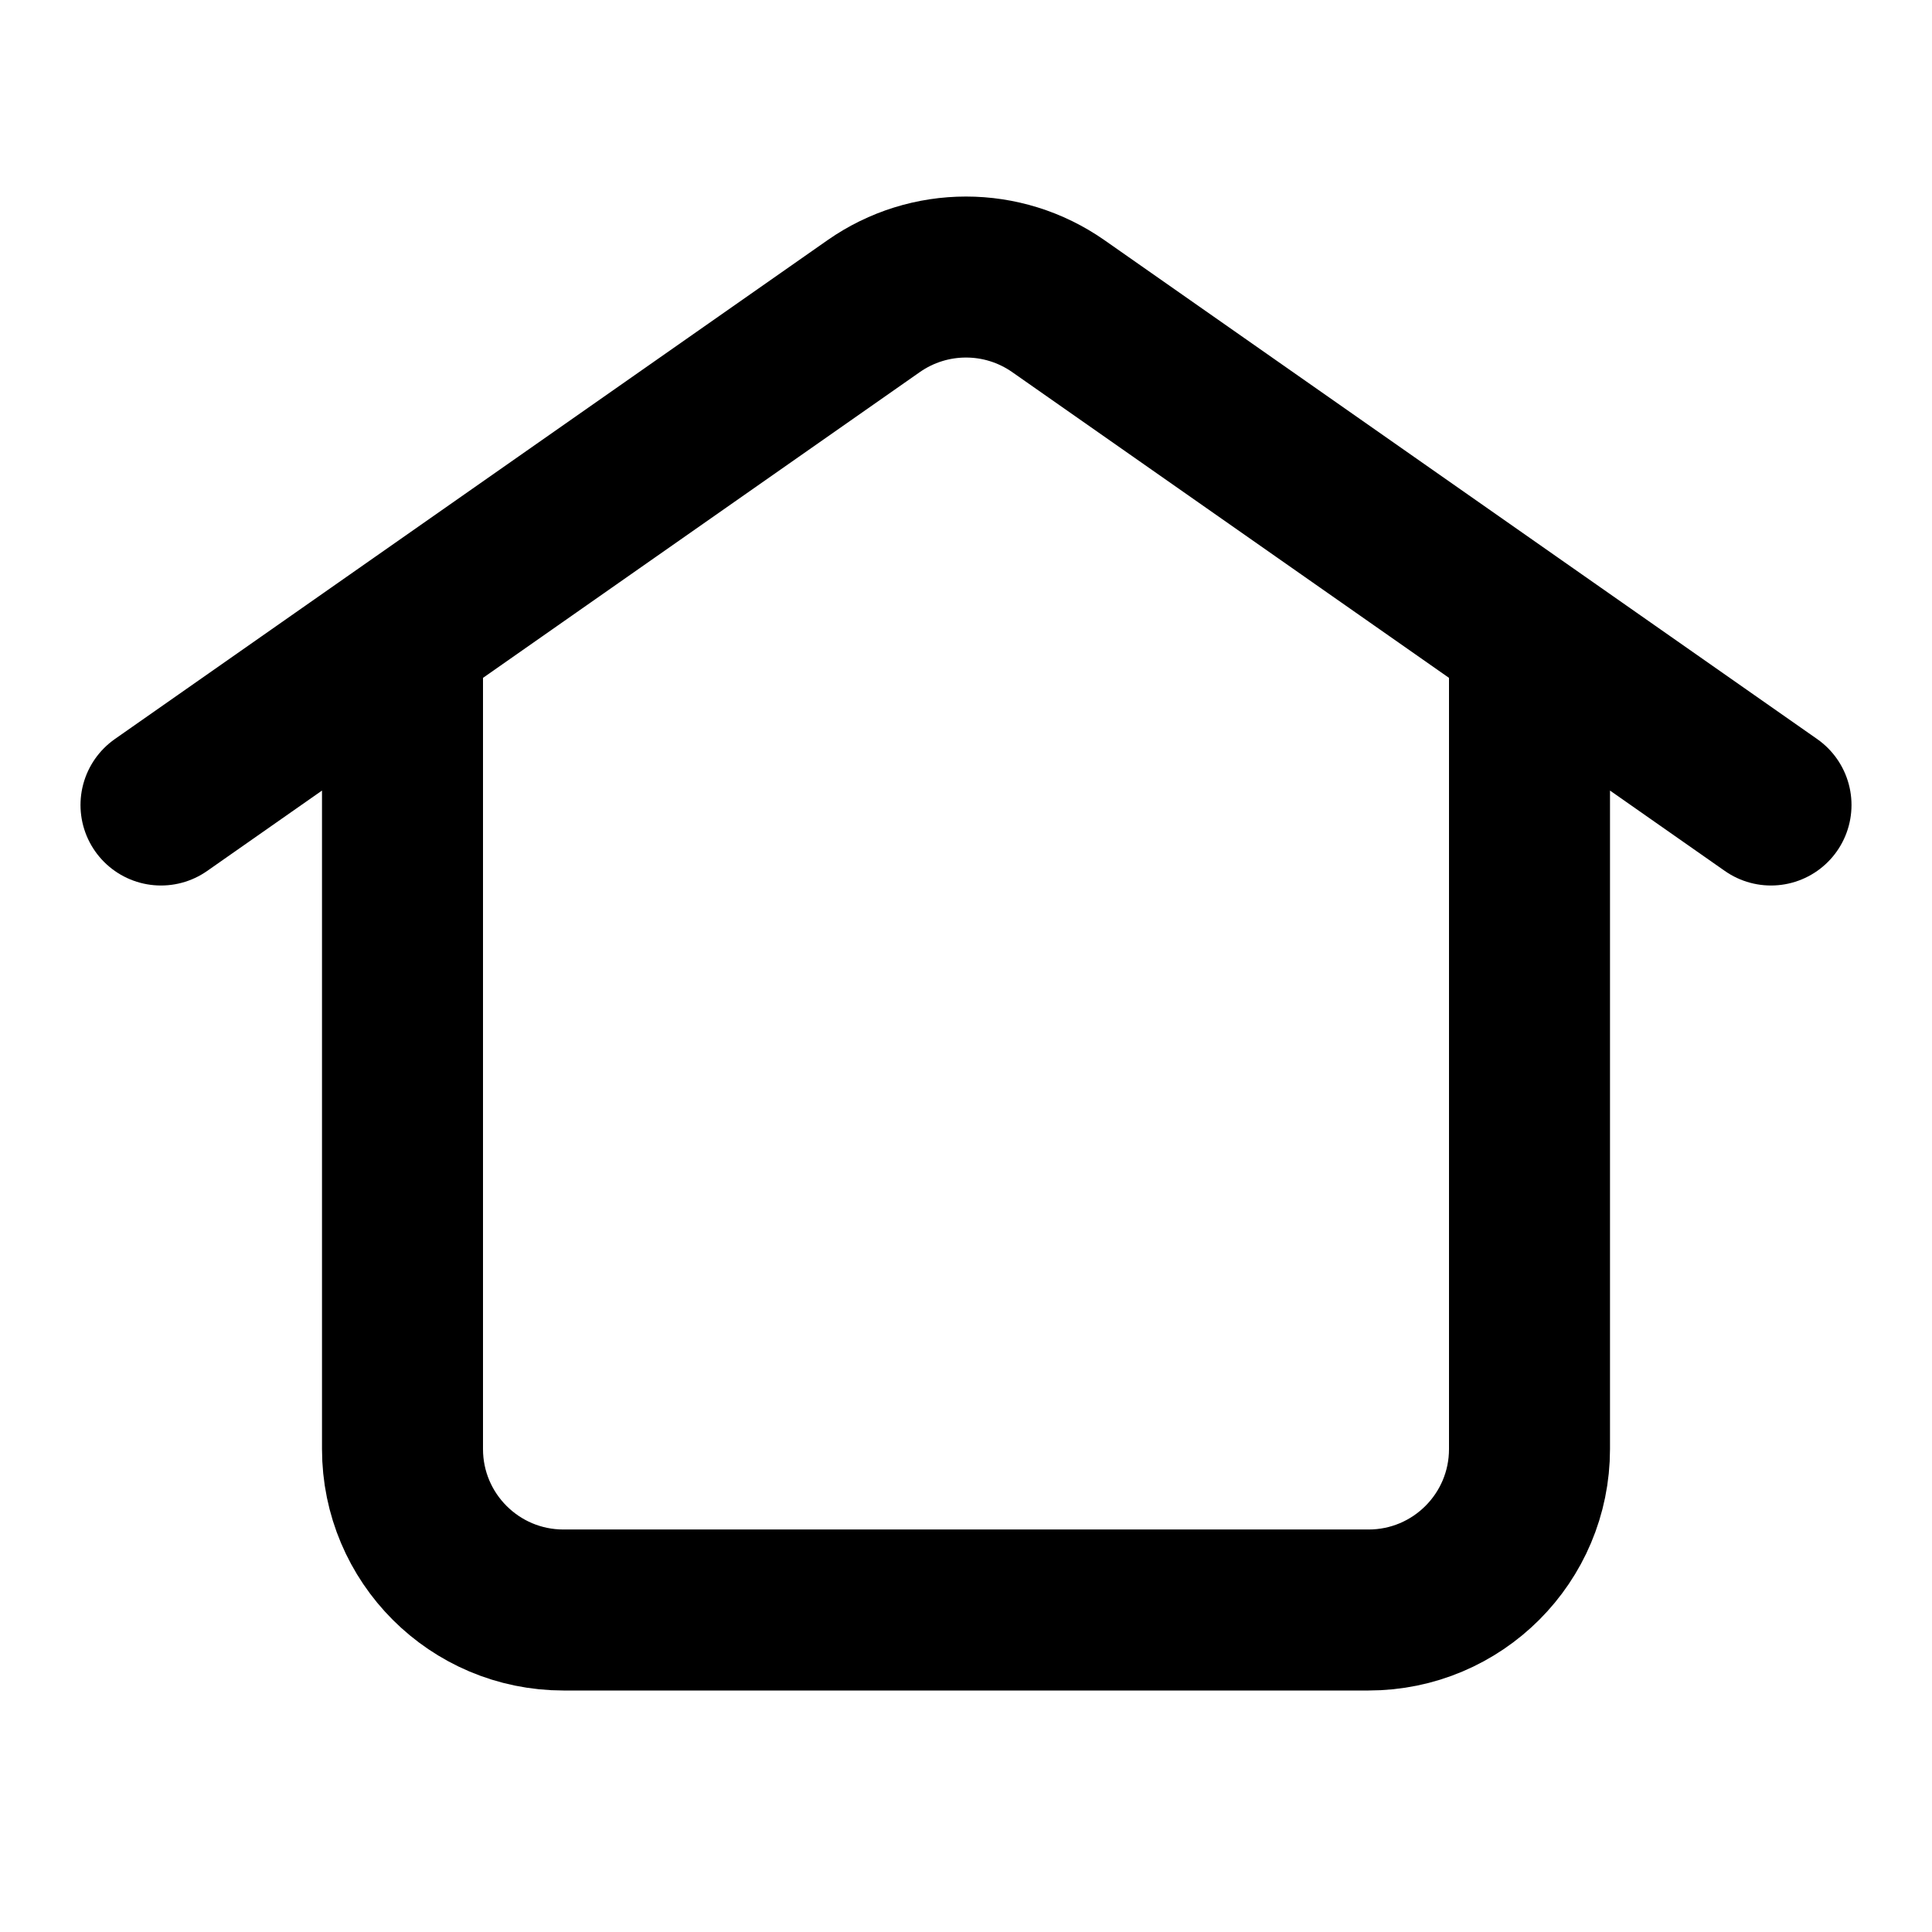
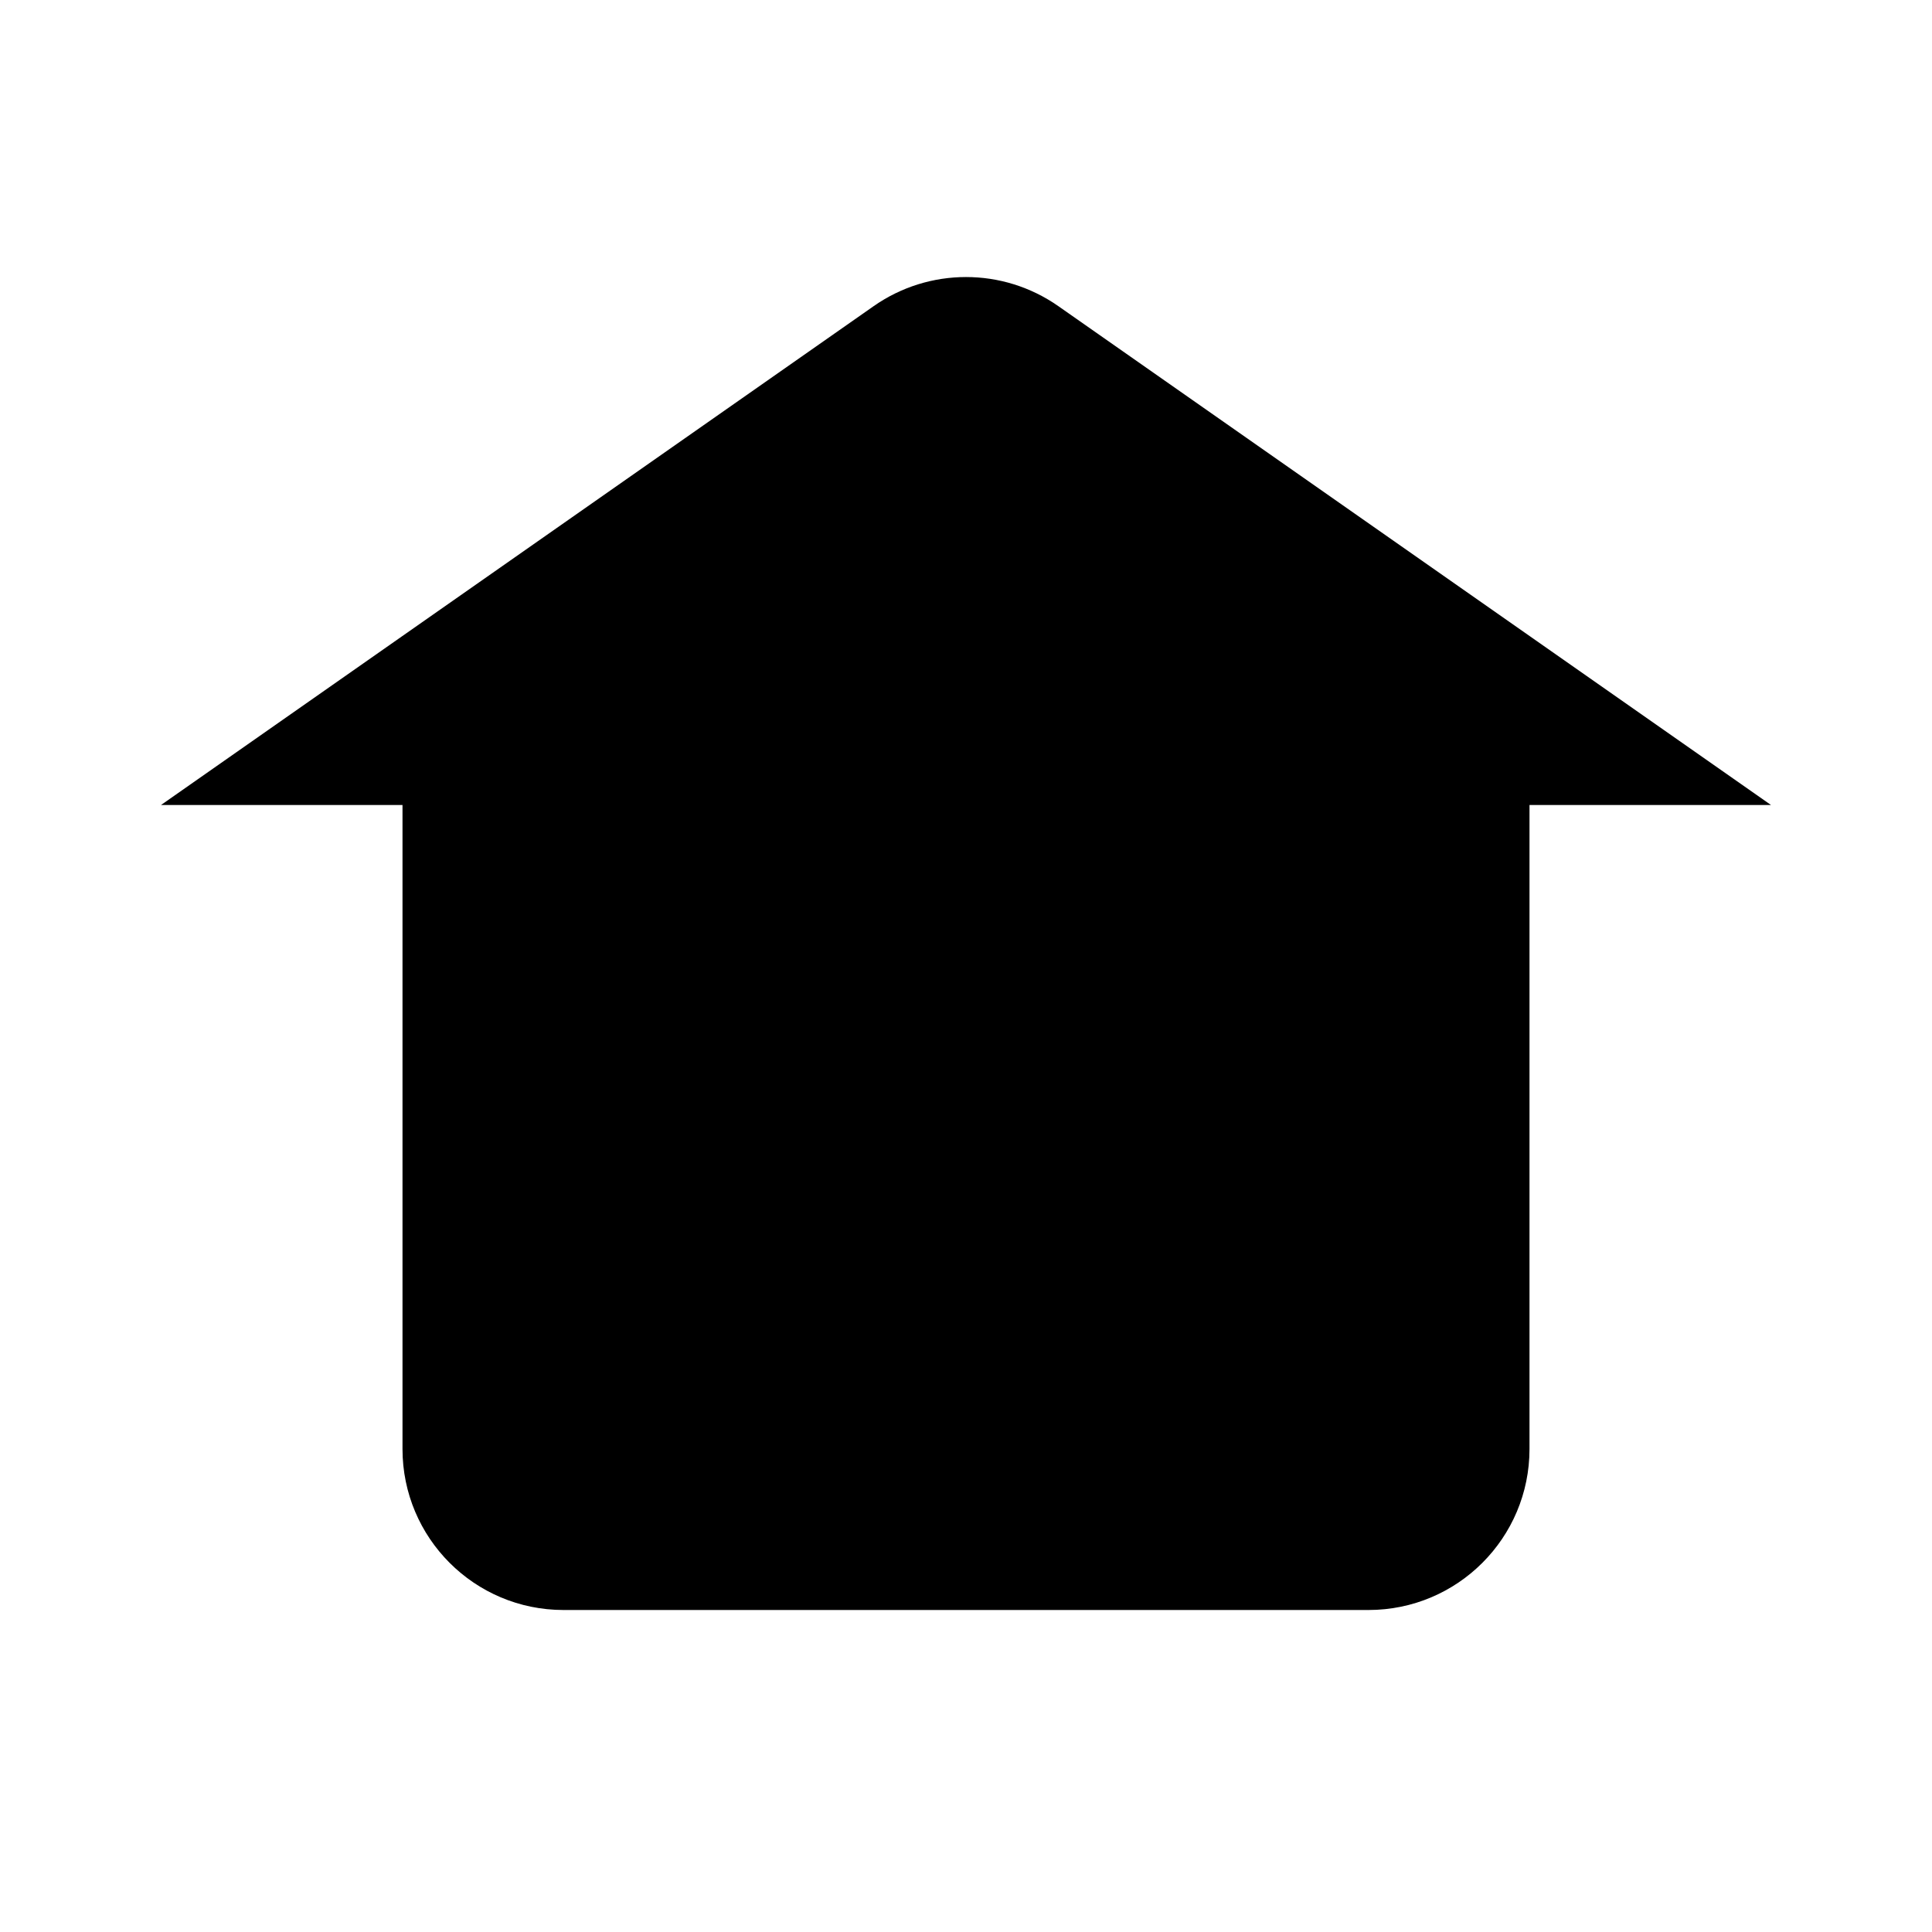
- <svg xmlns="http://www.w3.org/2000/svg" width="800px" height="800px" viewBox="0 0 24 24" fill="none">
-   <path d="M19 7.906V18C19 19.105 18.105 20 17 20H7C5.895 20 5 19.105 5 18V7.906M2 10L10.853 3.803C11.542 3.321 12.458 3.321 13.147 3.803L22 10" stroke="#000000" stroke-width="2" stroke-linecap="round" stroke-linejoin="round" />
+ <svg xmlns="http://www.w3.org/2000/svg" width="64px" height="64px" viewBox="0 0 24 24">
+   <path d="M19 7.906V18C19 19.105 18.105 20 17 20H7C5.895 20 5 19.105 5 18V7.906M2 10L10.853 3.803C11.542 3.321 12.458 3.321 13.147 3.803L22 10" stroke-width="2" stroke-linecap="round" stroke-linejoin="round" />
</svg>
